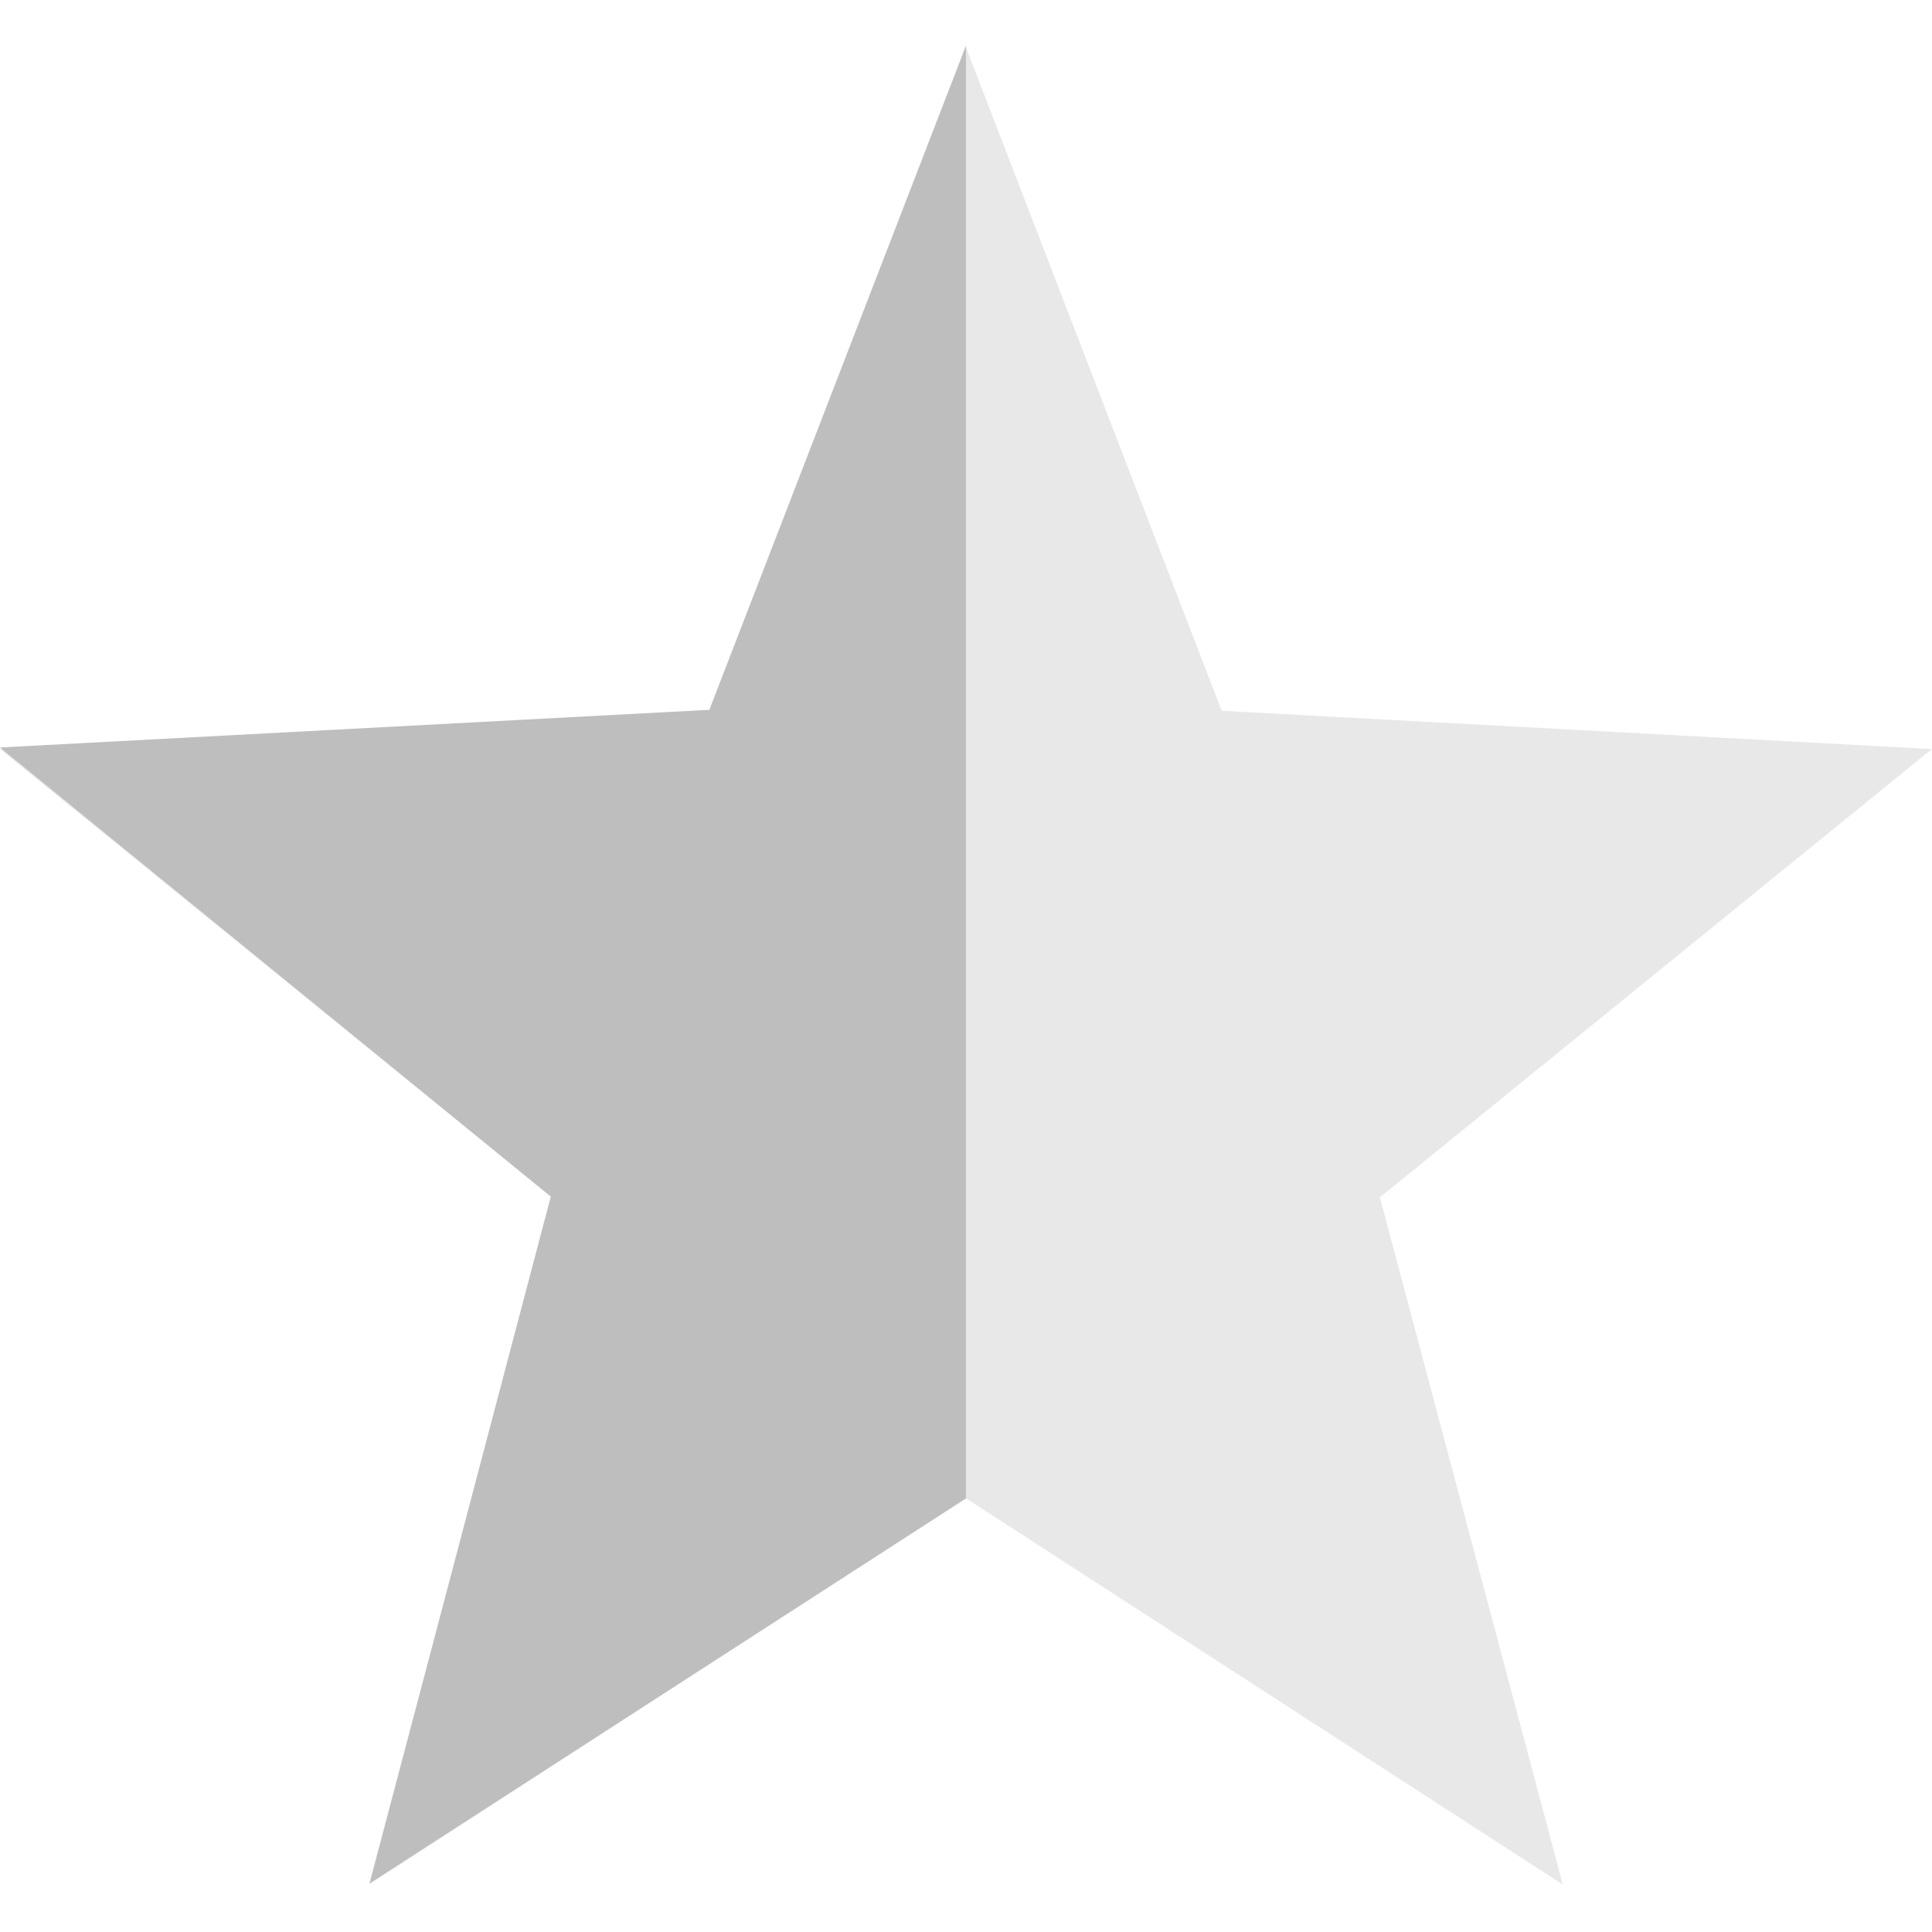
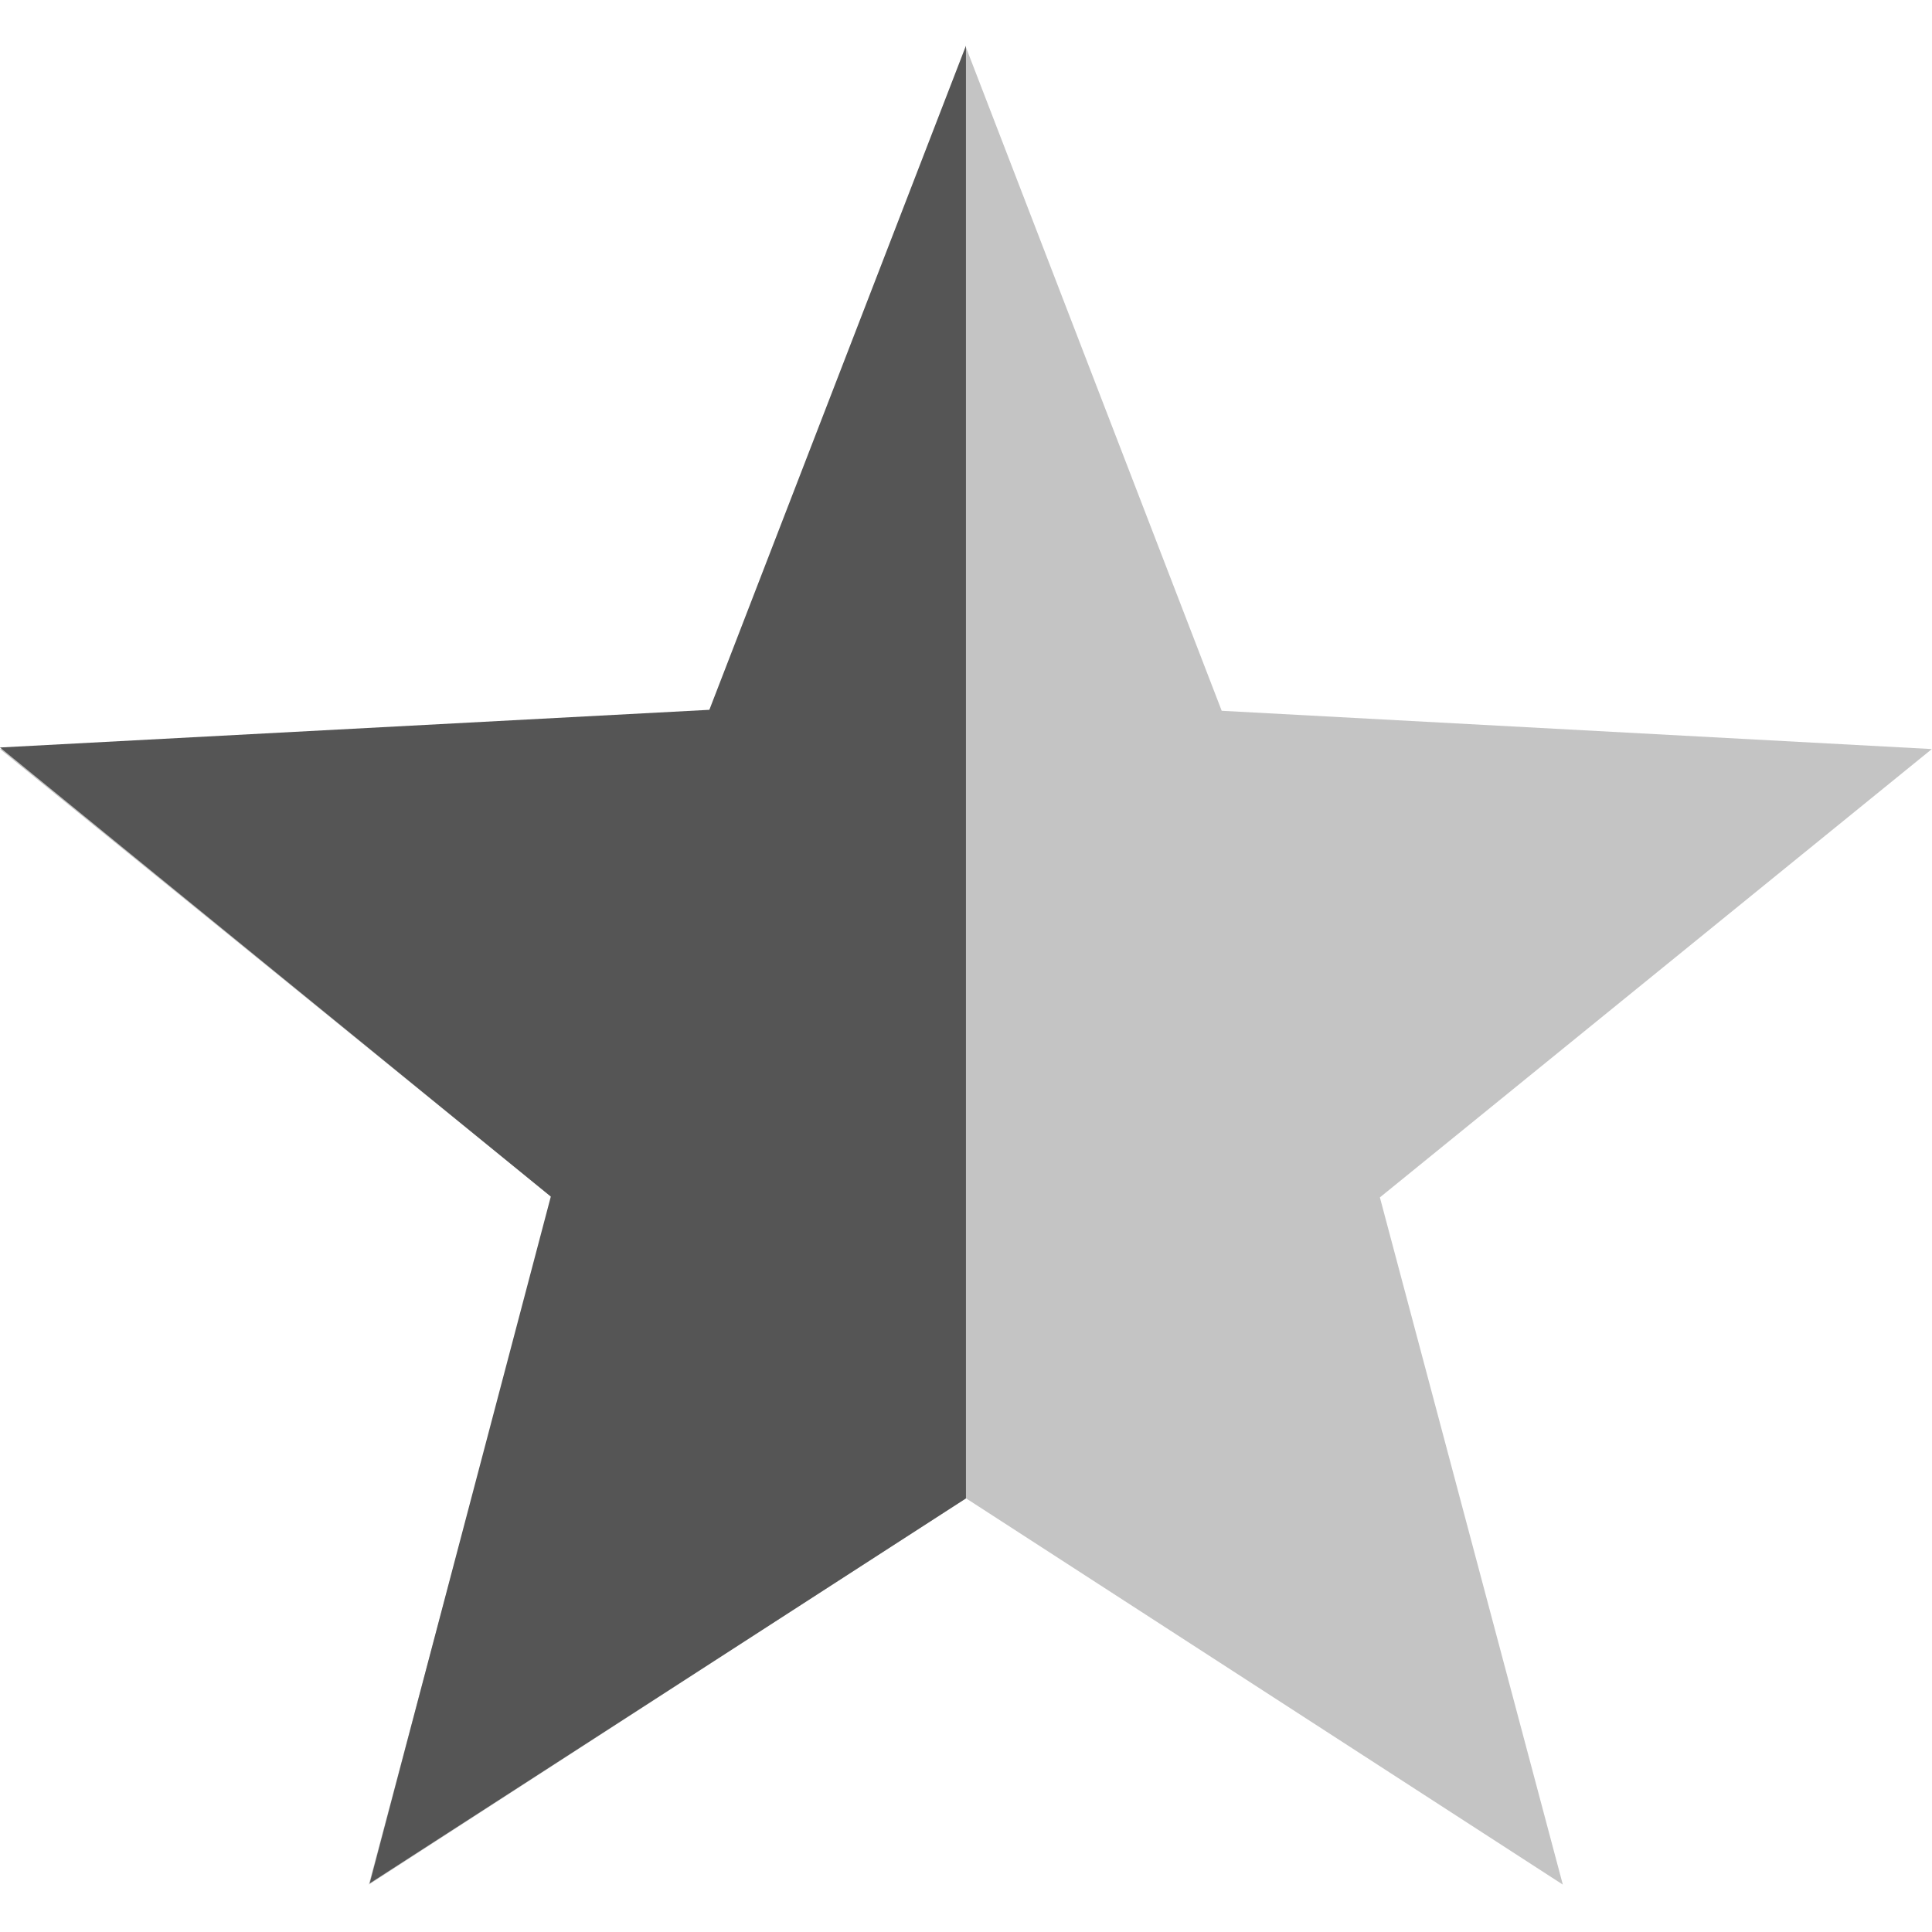
<svg xmlns="http://www.w3.org/2000/svg" xmlns:ns1="http://www.openswatchbook.org/uri/2009/osb" height="16" id="svg7384" style="enable-background:new" version="1.1" width="16">
  <defs id="defs7386">
    <linearGradient id="linearGradient5606" ns1:paint="solid">
      <stop id="stop5608" offset="0" style="stop-color:#000000;stop-opacity:1;" />
    </linearGradient>
    <filter color-interpolation-filters="sRGB" id="filter7554">
      <feBlend id="feBlend7556" in2="BackgroundImage" mode="darken" />
    </filter>
  </defs>
  <g id="layer9" style="display:inline" transform="translate(-305.0004,211.0034)">
-     <path d="m 313,-210.612 -2.119,5.495 -5.881,0.317 4.571,3.713 -1.516,5.691 4.944,-3.2 4.944,3.2 -1.515,-5.691 4.571,-3.713 -5.881,-0.317 z" id="path5823" style="font-style:normal;font-variant:normal;font-weight:normal;font-stretch:normal;text-indent:0;text-align:start;text-decoration:none;line-height:normal;letter-spacing:normal;word-spacing:normal;text-transform:none;direction:ltr;block-progression:tb;writing-mode:lr-tb;text-anchor:start;baseline-shift:baseline;opacity:0.35;color:#000000;fill:#bebebe;fill-opacity:1;stroke:none;stroke-width:5.359;marker:none;visibility:visible;display:inline;overflow:visible;enable-background:accumulate;font-family:sans-serif;-inkscape-font-specification:sans-serif" />
-     <path d="m 313,-210.625 -2.125,5.5 -5.875,0.312 4.562,3.719 -1.5,5.688 4.938,-3.188 0,-12.031 z" id="path5833" style="font-style:normal;font-variant:normal;font-weight:normal;font-stretch:normal;text-indent:0;text-align:start;text-decoration:none;line-height:normal;letter-spacing:normal;word-spacing:normal;text-transform:none;direction:ltr;block-progression:tb;writing-mode:lr-tb;text-anchor:start;baseline-shift:baseline;color:#000000;fill:#bebebe;fill-opacity:1;stroke:none;stroke-width:5.359;marker:none;visibility:visible;display:inline;overflow:visible;enable-background:accumulate;font-family:sans-serif;-inkscape-font-specification:sans-serif" />
+     <path d="m 313,-210.612 -2.119,5.495 -5.881,0.317 4.571,3.713 -1.516,5.691 4.944,-3.2 4.944,3.2 -1.515,-5.691 4.571,-3.713 -5.881,-0.317 z" id="path5823" style="font-style:normal;font-variant:normal;font-weight:normal;font-stretch:normal;text-indent:0;text-align:start;text-decoration:none;line-height:normal;letter-spacing:normal;word-spacing:normal;text-transform:none;direction:ltr;block-progression:tb;writing-mode:lr-tb;text-anchor:start;baseline-shift:baseline;opacity:0.35;color:#000000;fill:#555555;fill-opacity:1;stroke:none;stroke-width:5.359;marker:none;visibility:visible;display:inline;overflow:visible;enable-background:accumulate;font-family:sans-serif;-inkscape-font-specification:sans-serif" />
+     <path d="m 313,-210.625 -2.125,5.5 -5.875,0.312 4.562,3.719 -1.5,5.688 4.938,-3.188 0,-12.031 z" id="path5833" style="font-style:normal;font-variant:normal;font-weight:normal;font-stretch:normal;text-indent:0;text-align:start;text-decoration:none;line-height:normal;letter-spacing:normal;word-spacing:normal;text-transform:none;direction:ltr;block-progression:tb;writing-mode:lr-tb;text-anchor:start;baseline-shift:baseline;color:#000000;fill:#555555;fill-opacity:1;stroke:none;stroke-width:5.359;marker:none;visibility:visible;display:inline;overflow:visible;enable-background:accumulate;font-family:sans-serif;-inkscape-font-specification:sans-serif" />
  </g>
  <g id="layer10" style="display:inline;filter:url(#filter7554)" transform="translate(-305.0004,211.0034)" />
  <g id="layer1" style="display:inline" transform="translate(-64.0002,-405.9966)" />
  <g id="layer14" style="display:inline" transform="translate(-305.0004,211.0034)" />
  <g id="layer15" style="display:inline" transform="translate(-305.0004,211.0034)" />
  <g id="g71291" style="display:inline" transform="translate(-305.0004,211.0034)" />
  <g id="layer2" style="display:inline" transform="translate(-64.0002,-255.9966)" />
  <g id="g6058" style="display:inline" transform="translate(-64.0002,-255.9966)" />
  <g id="layer12" style="display:inline" transform="translate(-305.0004,211.0034)" />
</svg>
